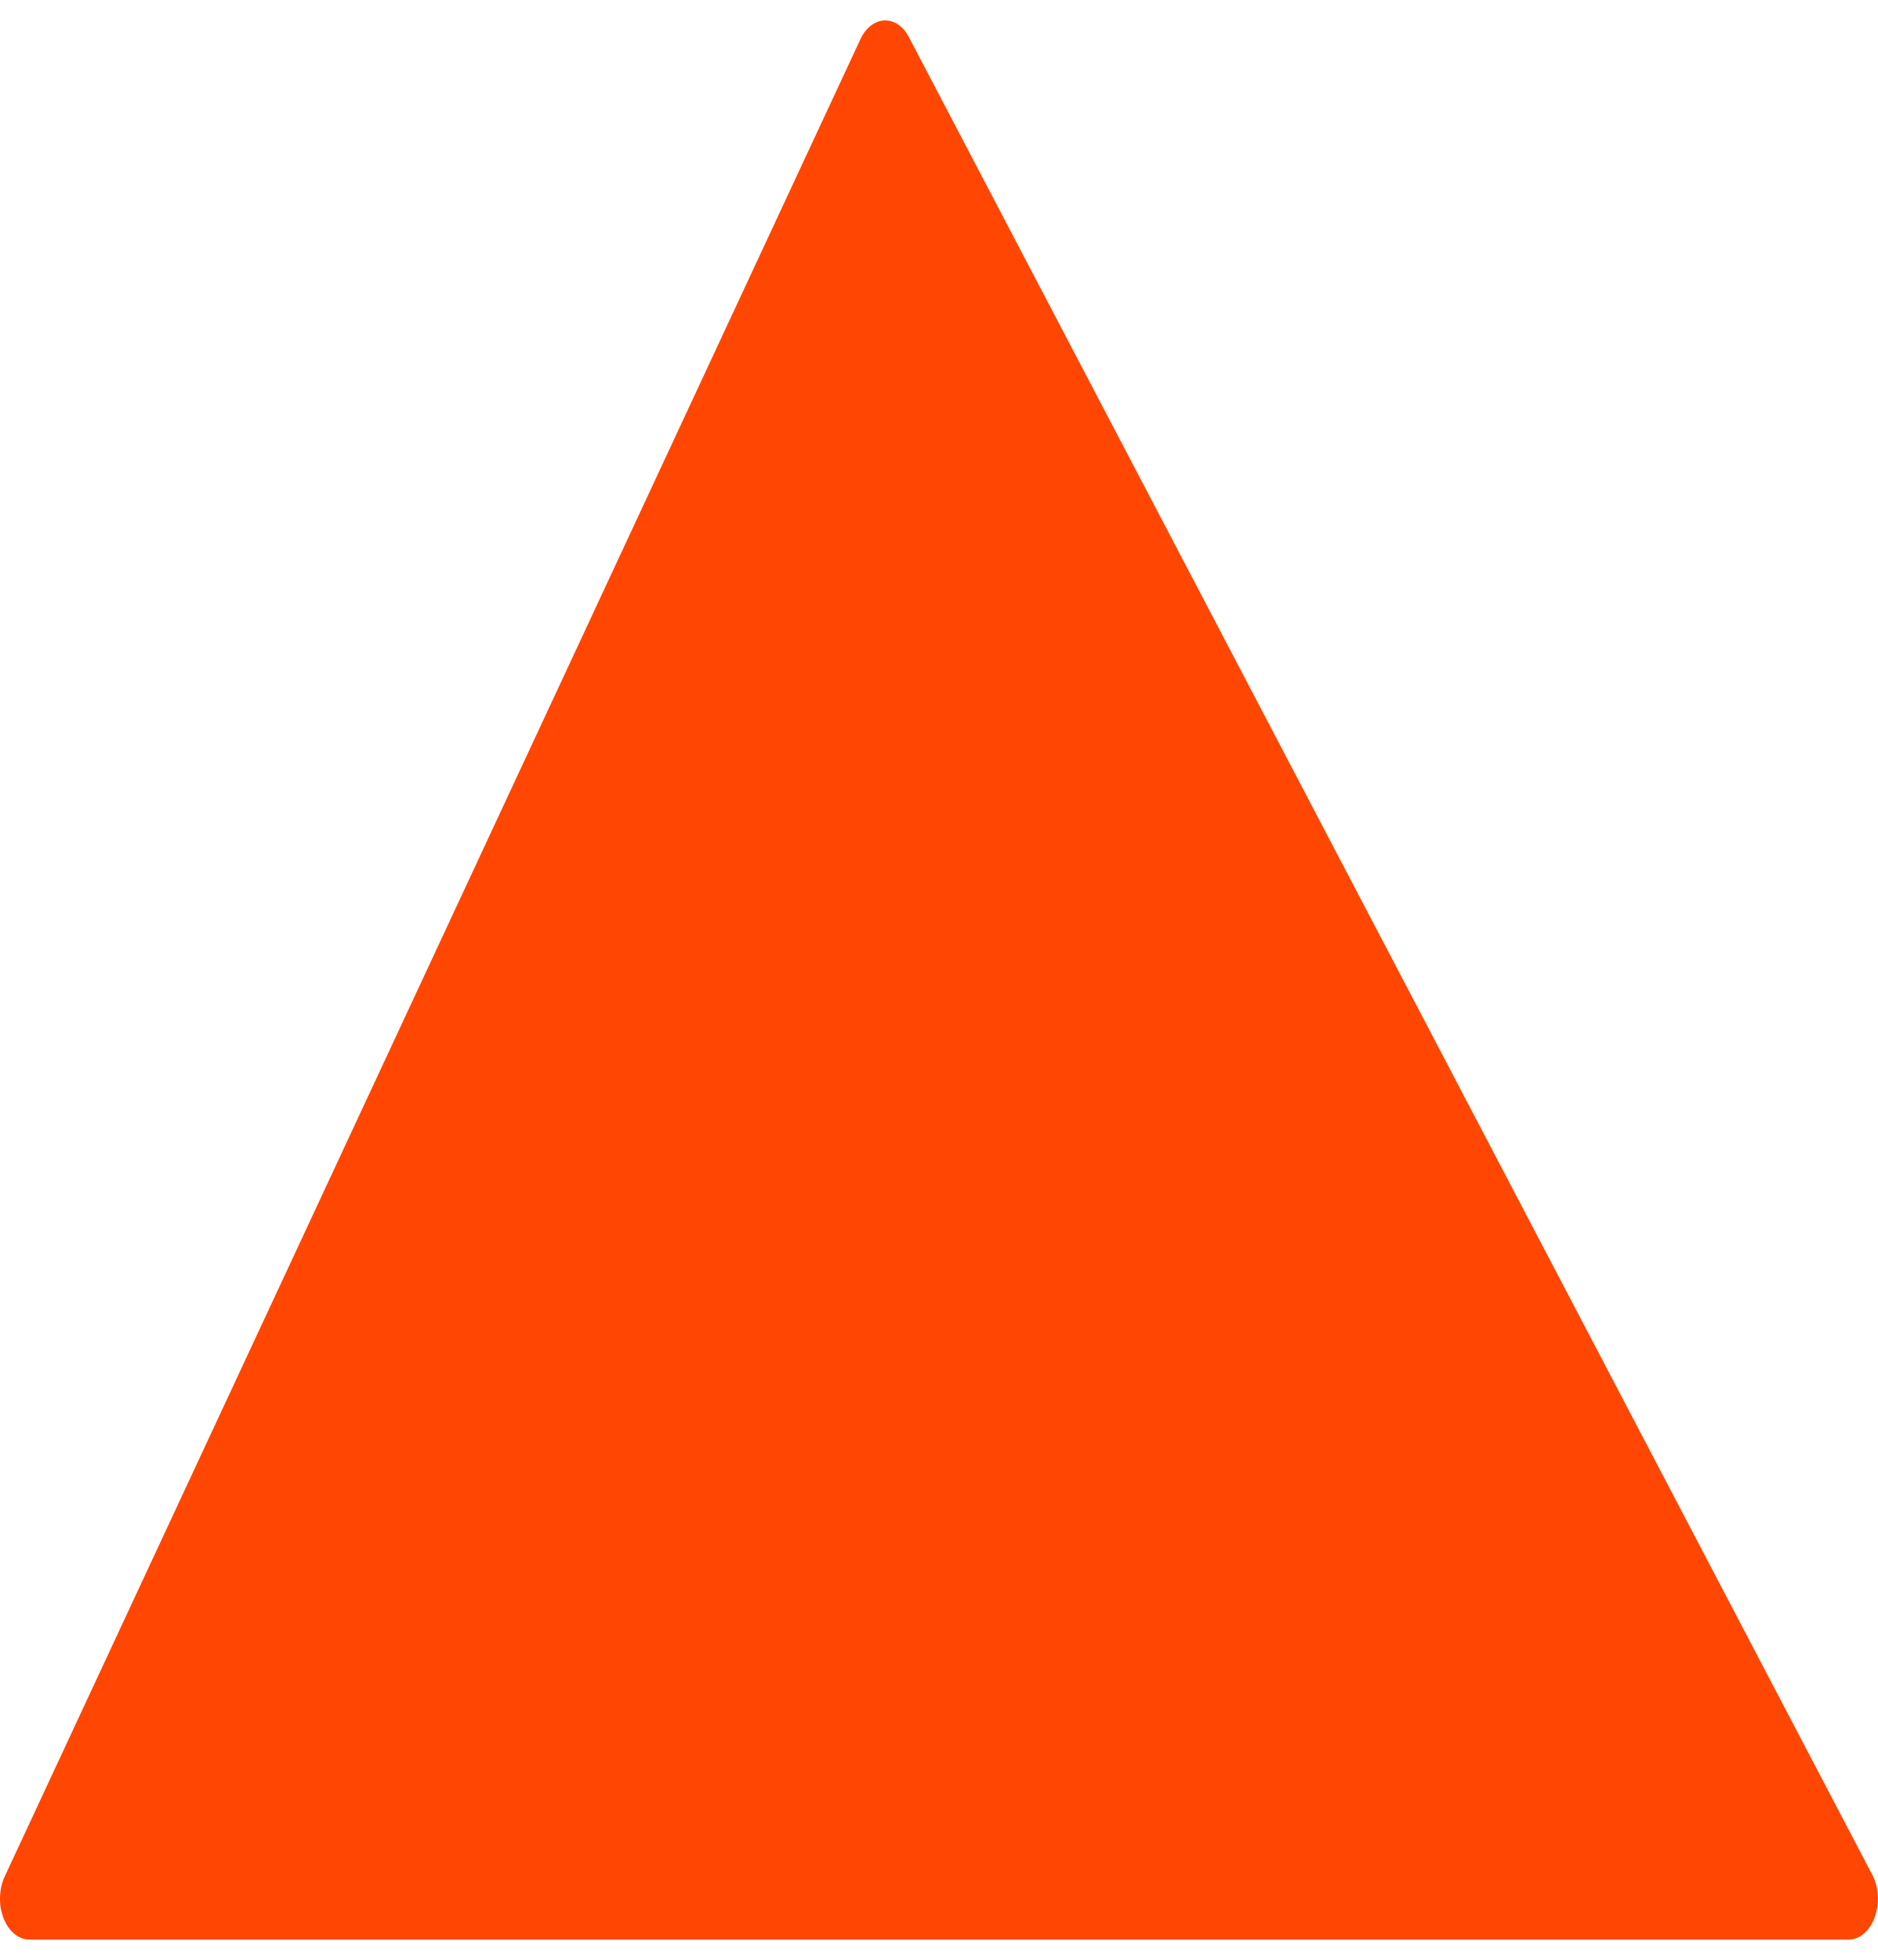
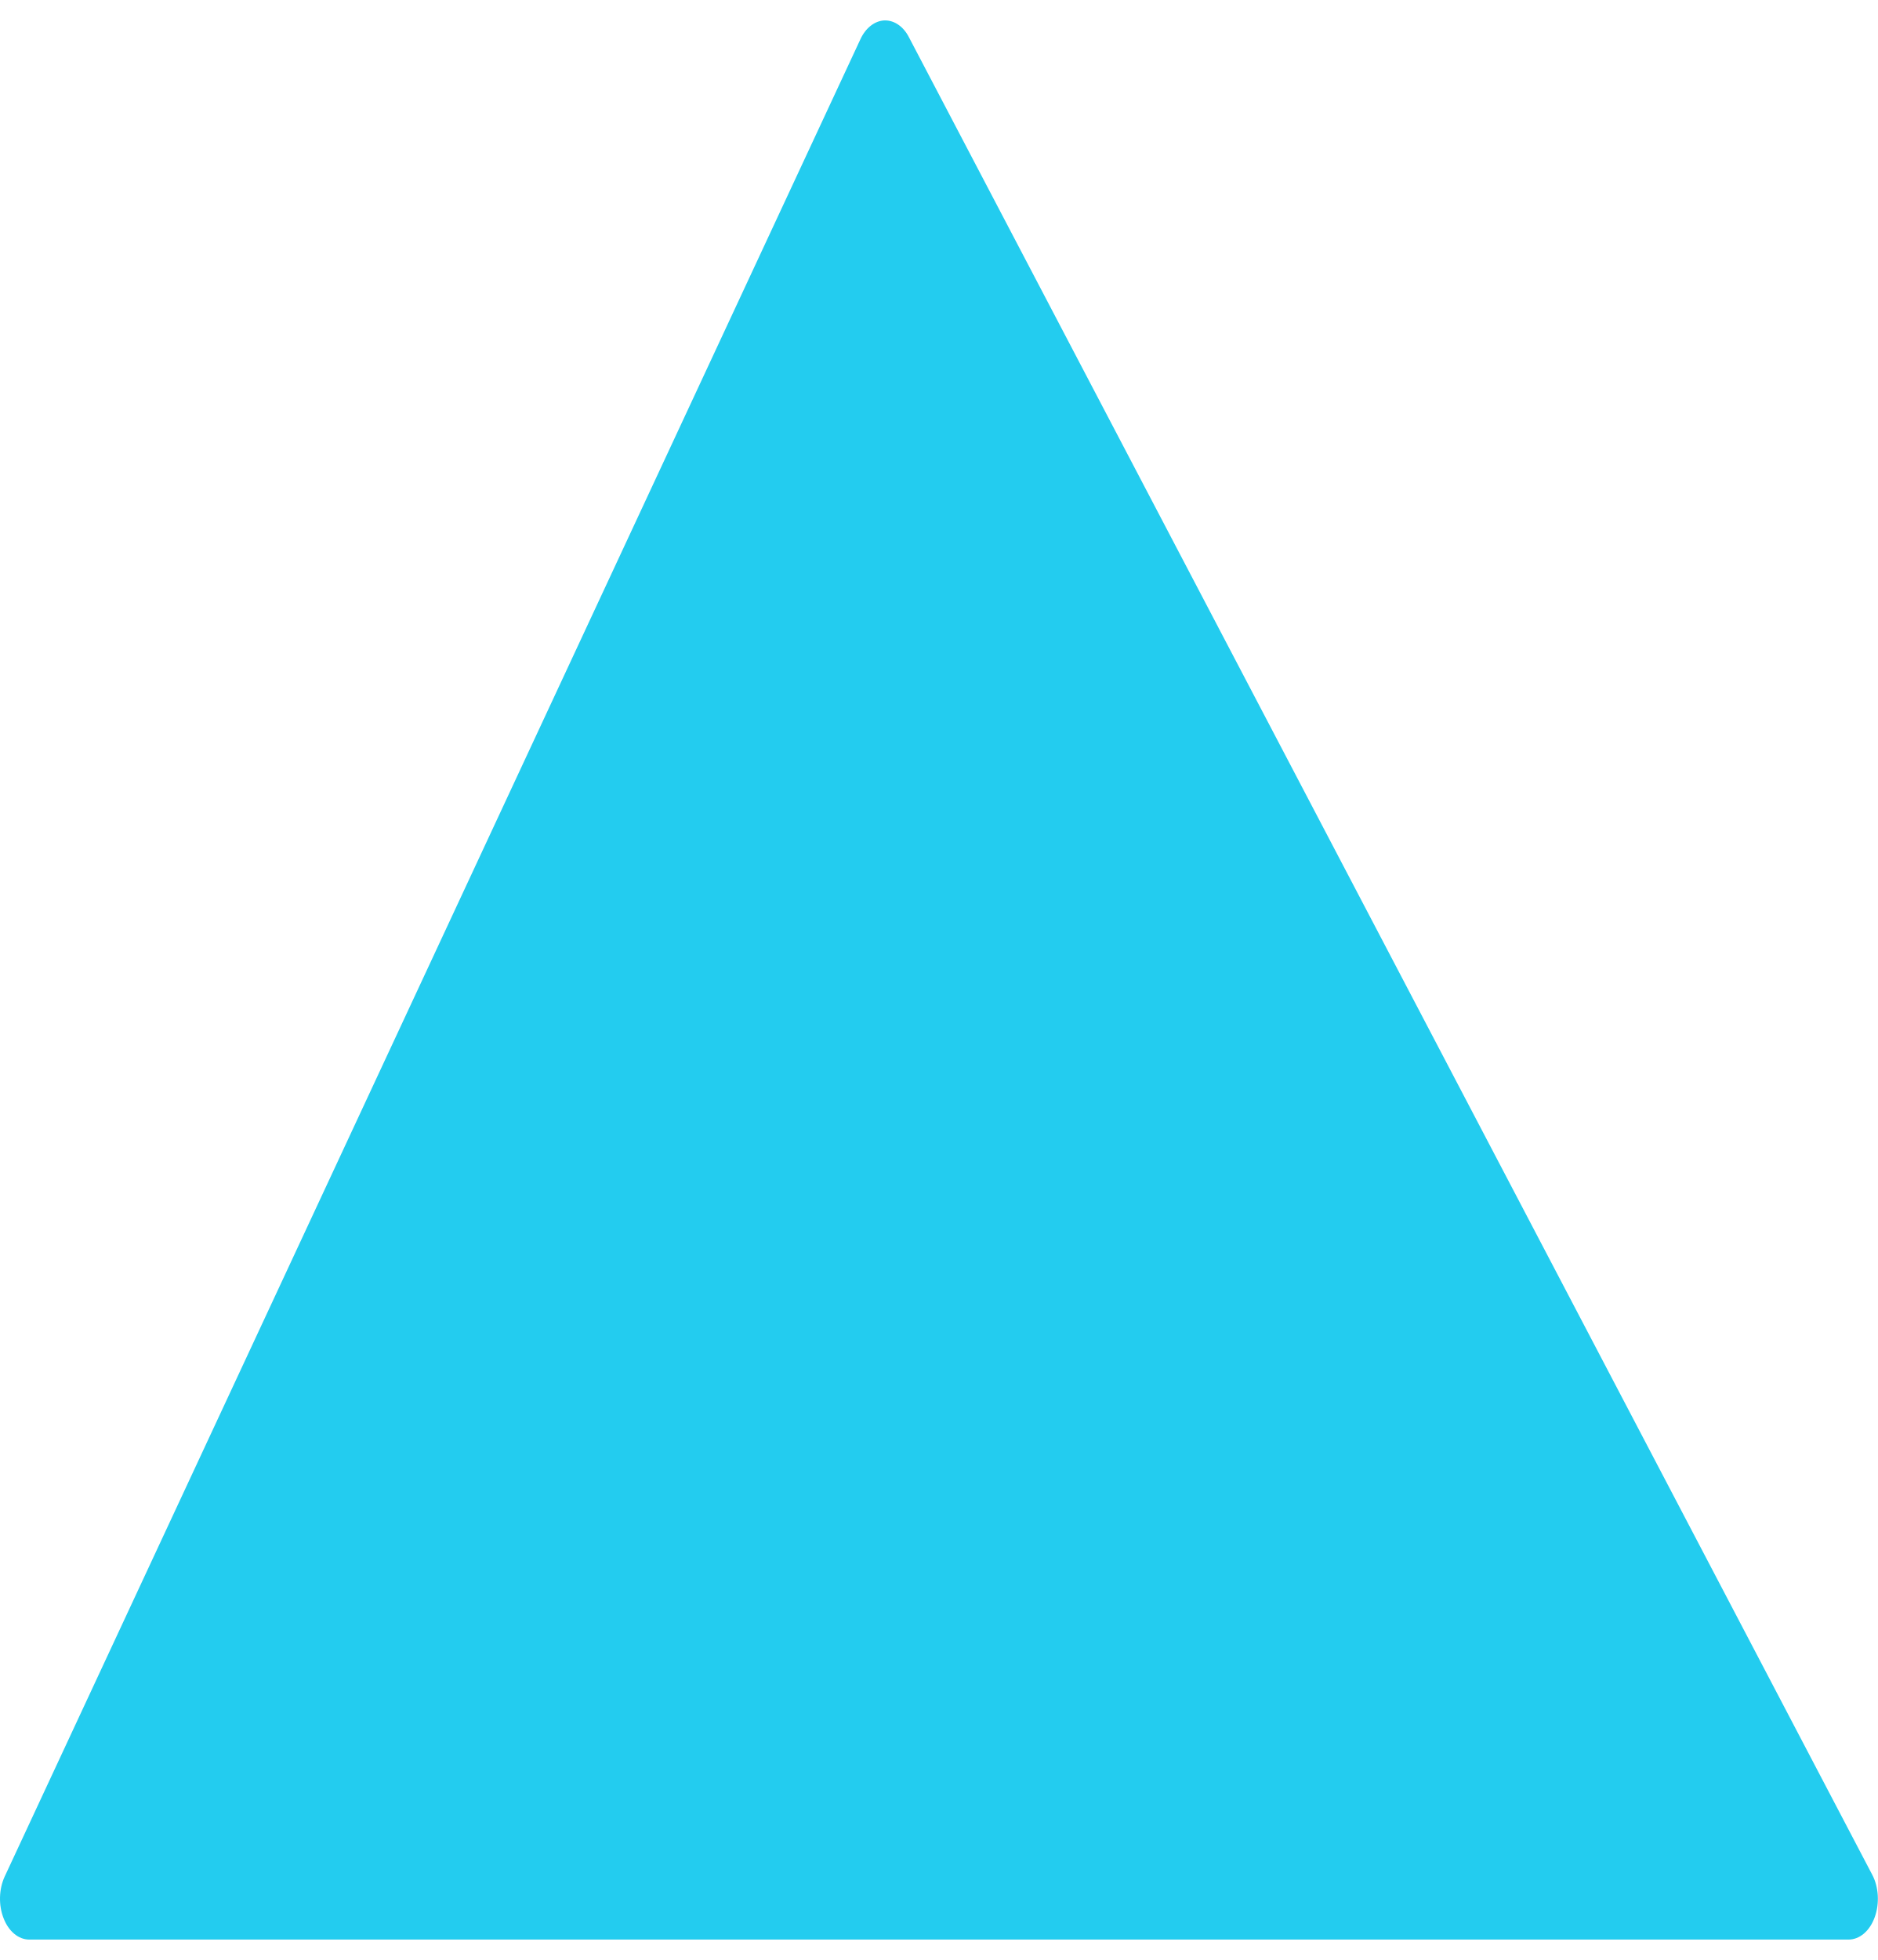
<svg xmlns="http://www.w3.org/2000/svg" width="23" height="24" viewBox="0 0 23 24" fill="none">
-   <path d="M0.057 22.979L10.539 0.479C10.603 0.341 10.713 0.256 10.831 0.25C10.834 0.25 10.838 0.25 10.841 0.25C10.956 0.25 11.066 0.326 11.132 0.455L22.931 22.956C23.011 23.107 23.022 23.31 22.961 23.477C22.9 23.646 22.776 23.75 22.64 23.75L0.359 23.75C0.227 23.75 0.106 23.65 0.044 23.489C-0.019 23.33 -0.014 23.133 0.057 22.979Z" fill="#ff4602" />
+   <path d="M0.057 22.979L10.539 0.479C10.603 0.341 10.713 0.256 10.831 0.25C10.834 0.25 10.838 0.25 10.841 0.25C10.956 0.25 11.066 0.326 11.132 0.455L22.931 22.956C23.011 23.107 23.022 23.31 22.961 23.477C22.9 23.646 22.776 23.75 22.64 23.75L0.359 23.75C0.227 23.75 0.106 23.65 0.044 23.489C-0.019 23.33 -0.014 23.133 0.057 22.979Z" fill="#23ccef" />
</svg>
